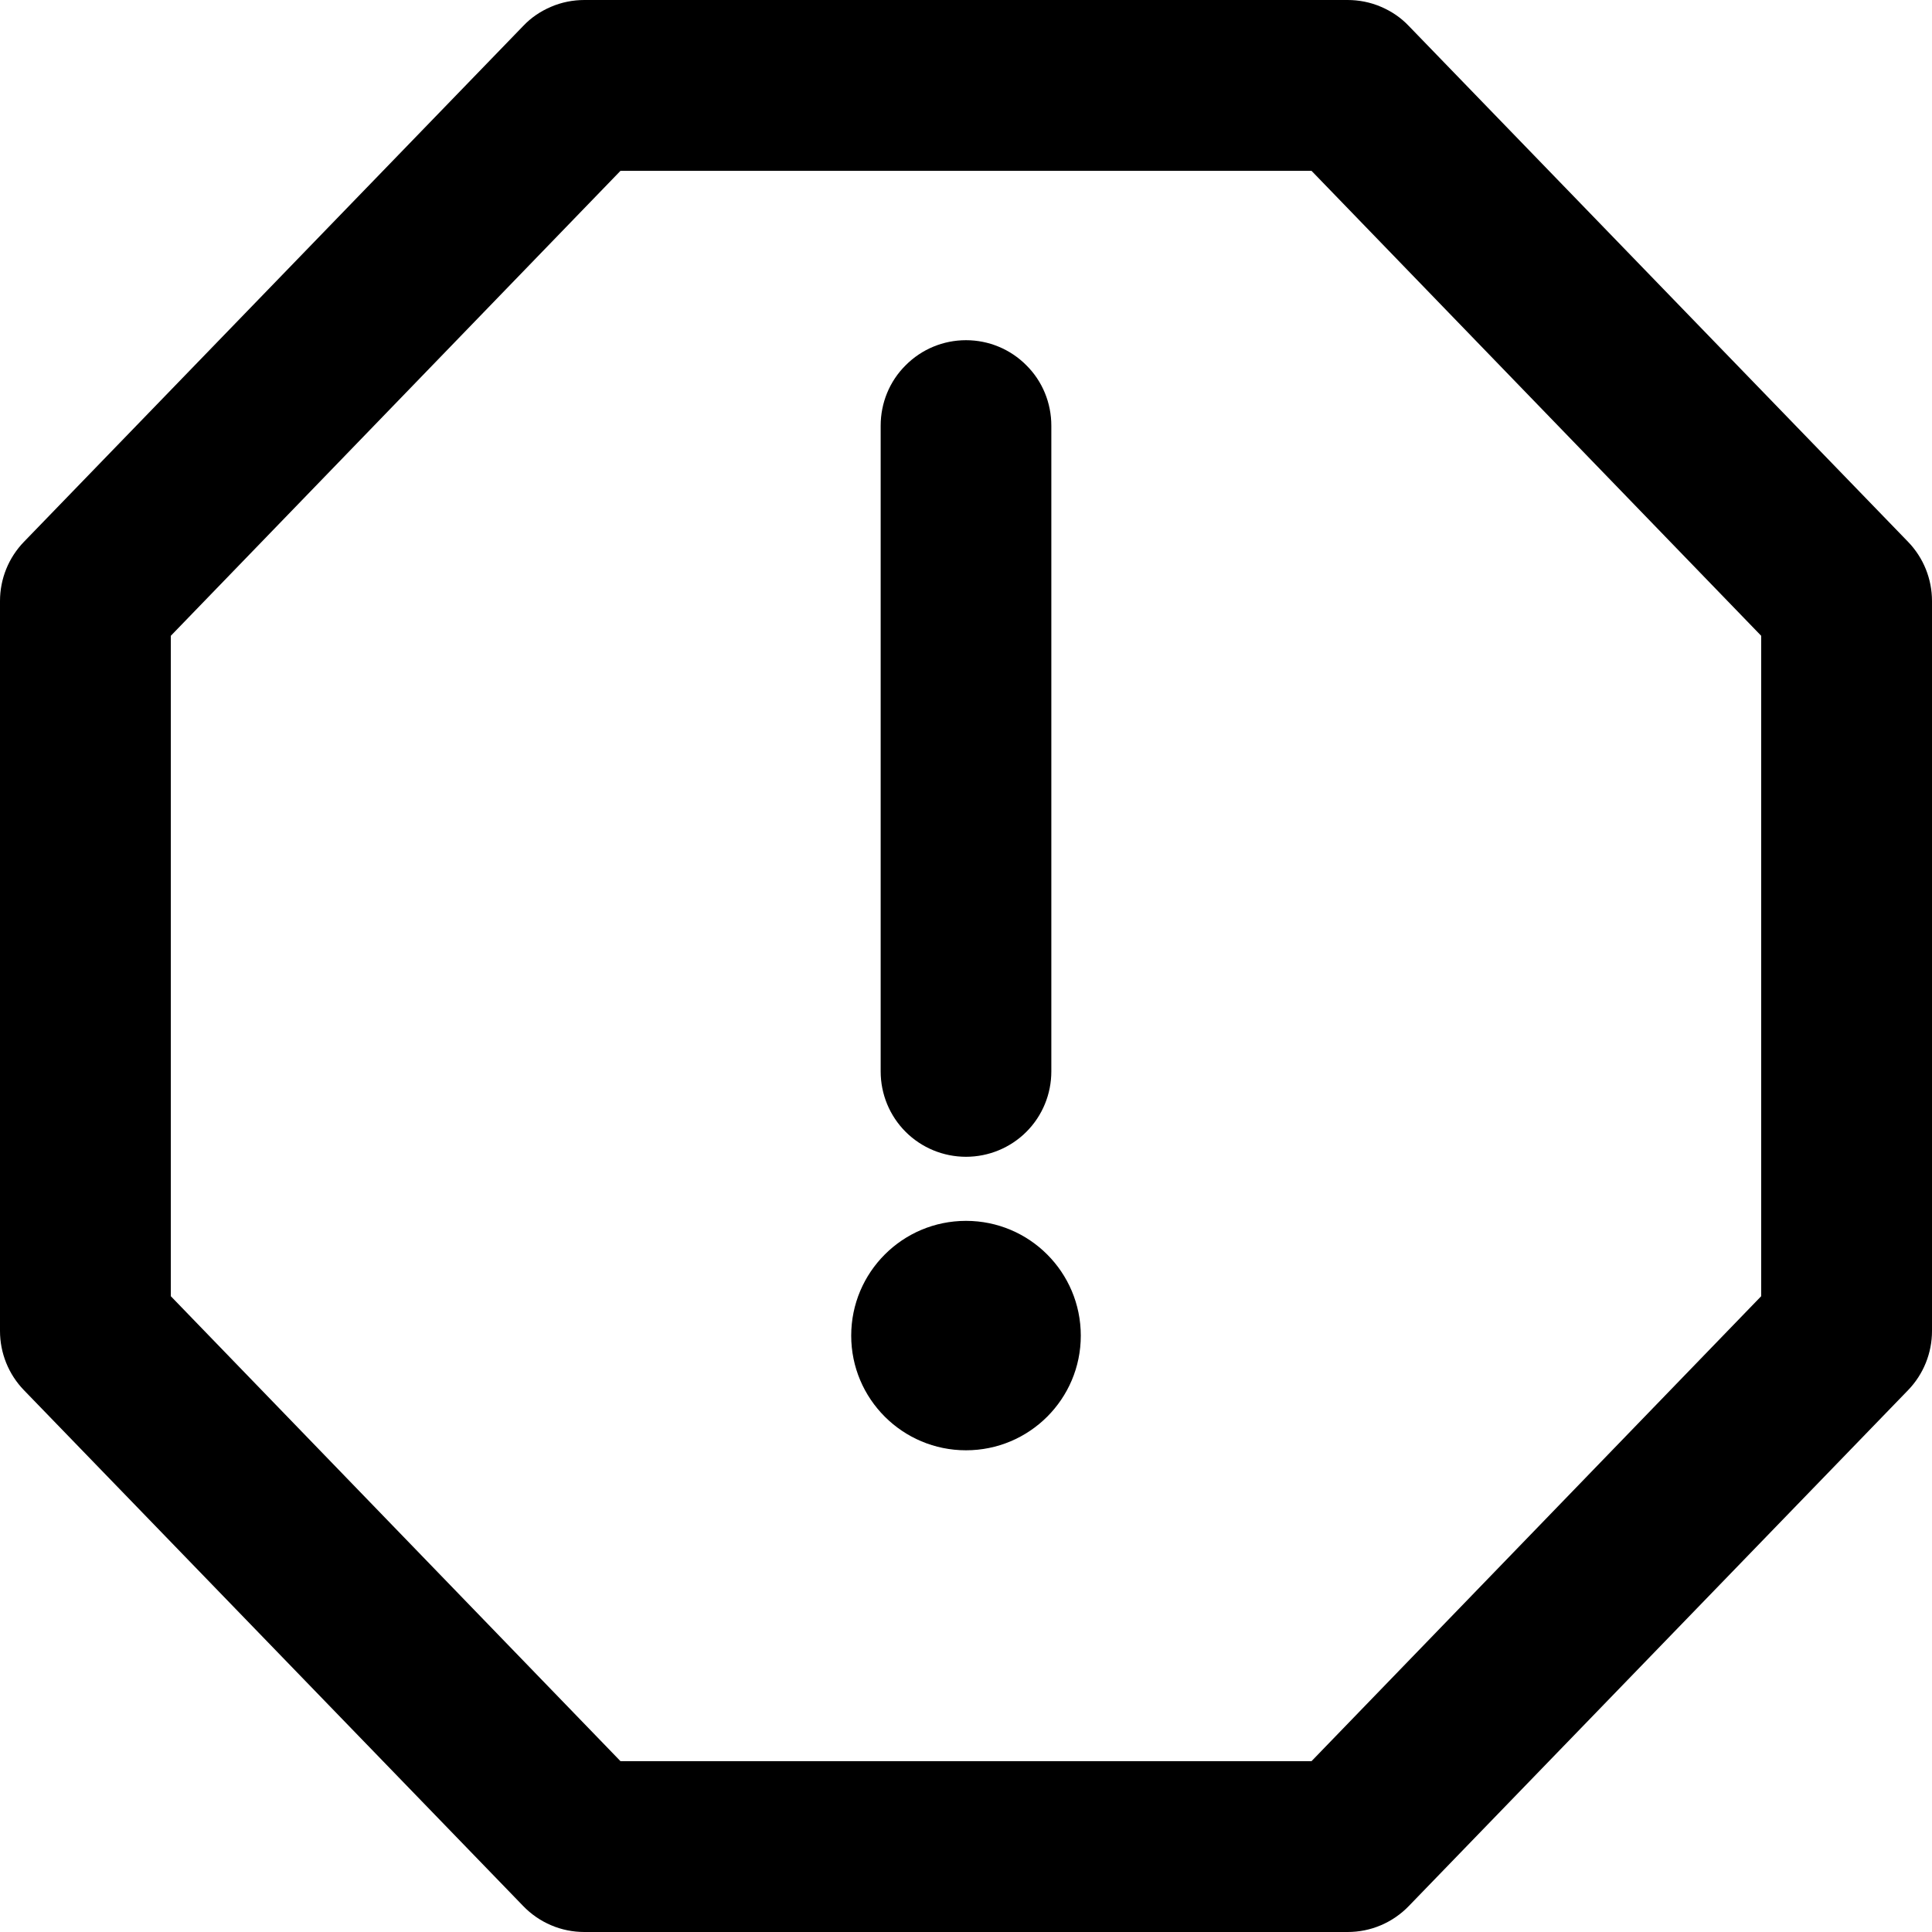
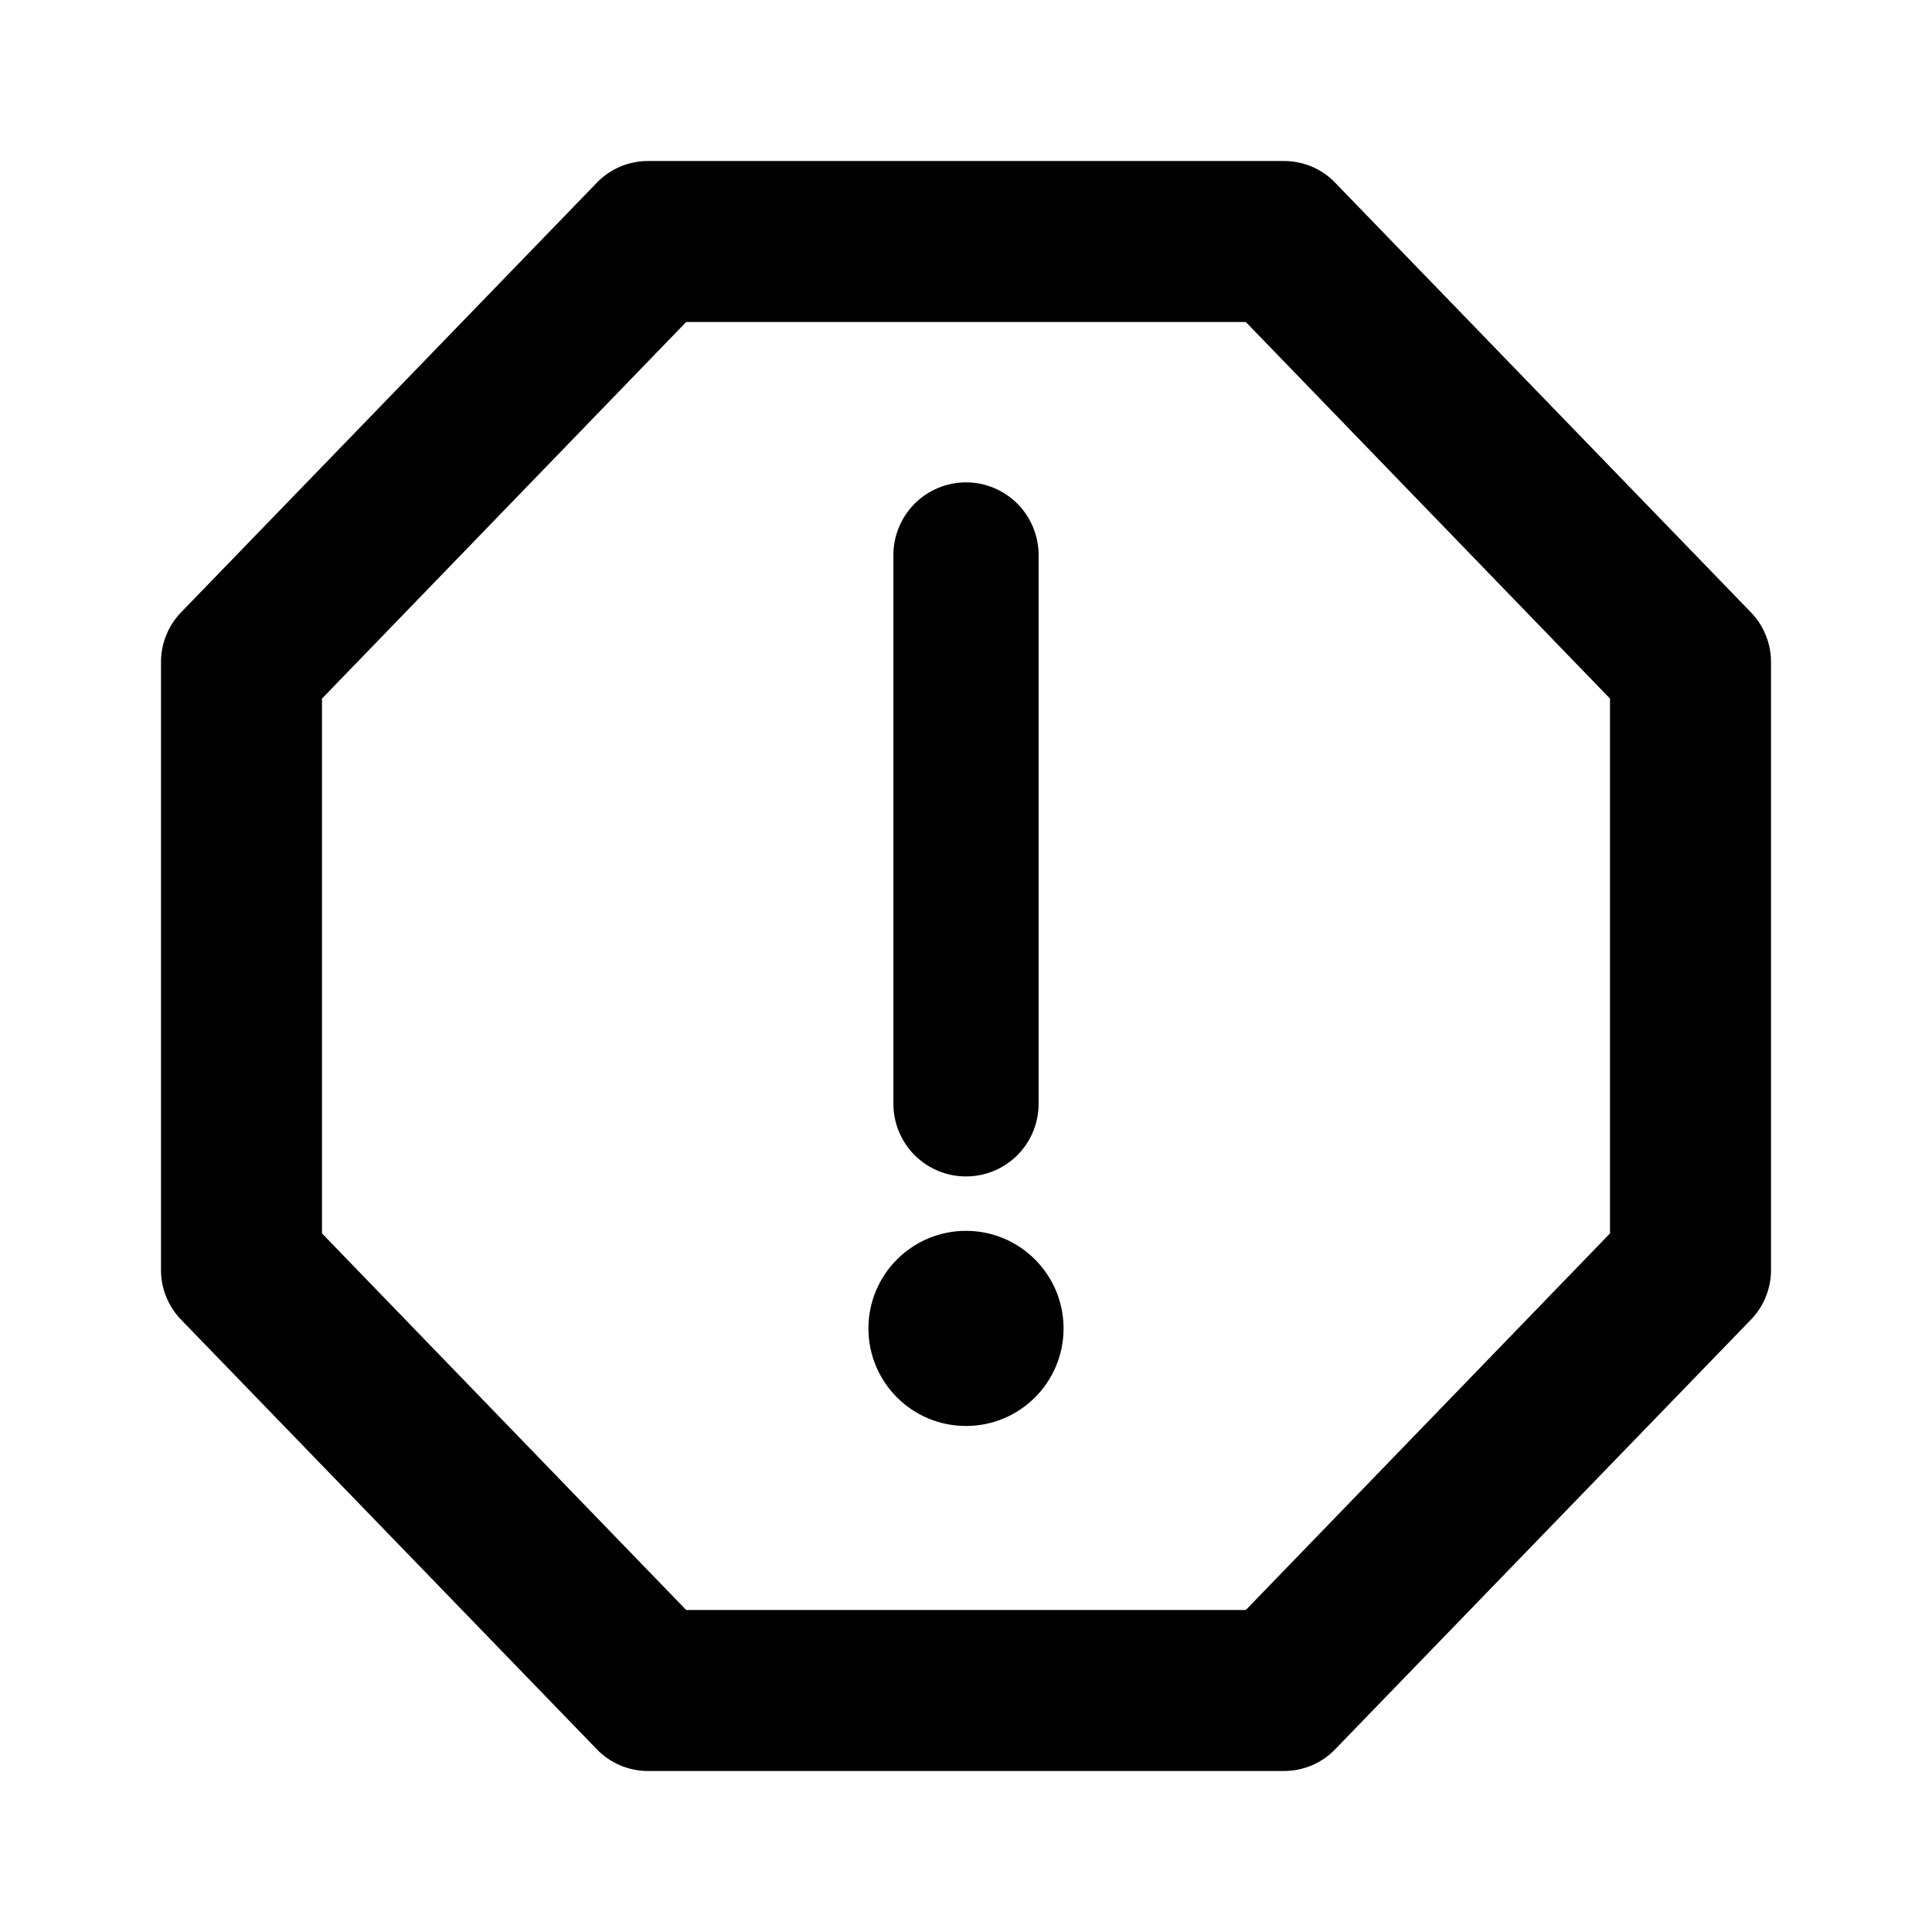
<svg xmlns="http://www.w3.org/2000/svg" width="12" height="12" viewBox="0 0 12 12">
-   <path fill-rule="evenodd" clip-rule="evenodd" d="M3.63 0C3.559 0 3.488 0.014 3.423 0.042C3.357 0.07 3.298 0.11 3.249 0.162L0.149 3.365C0.053 3.464 0 3.596 0 3.733V8.267C0 8.404 0.053 8.536 0.149 8.635L3.249 11.838C3.298 11.889 3.357 11.93 3.423 11.958C3.488 11.986 3.559 12 3.63 12H8.37C8.441 12 8.512 11.986 8.577 11.958C8.643 11.93 8.702 11.889 8.751 11.838L11.851 8.635C11.947 8.536 12 8.404 12 8.267V3.733C12 3.596 11.947 3.464 11.851 3.365L8.751 0.162C8.702 0.11 8.643 0.07 8.577 0.042C8.512 0.014 8.441 0 8.37 0H3.63ZM3.854 1.061H8.146L10.939 3.949V8.051L8.146 10.939H3.854L1.061 8.051V3.949L3.854 1.061ZM6 2.113C5.859 2.113 5.724 2.169 5.625 2.269C5.525 2.368 5.47 2.503 5.47 2.644V6.655C5.47 6.795 5.525 6.93 5.625 7.03C5.724 7.129 5.859 7.185 6 7.185C6.141 7.185 6.276 7.129 6.375 7.03C6.475 6.93 6.53 6.795 6.53 6.655V2.644C6.53 2.503 6.475 2.368 6.375 2.269C6.276 2.169 6.141 2.113 6 2.113ZM6 7.583C5.606 7.583 5.287 7.902 5.287 8.296C5.287 8.689 5.606 9.008 6 9.008C6.394 9.008 6.713 8.689 6.713 8.296C6.713 7.902 6.394 7.583 6 7.583Z" />
+   <path fill-rule="evenodd" clip-rule="evenodd" d="M4.025 1C3.966 1 3.907 1.012 3.852 1.035C3.798 1.058 3.748 1.092 3.707 1.135L1.124 3.804C1.045 3.886 1 3.997 1 4.111V7.889C1 8.004 1.045 8.114 1.124 8.196L3.707 10.865C3.748 10.908 3.798 10.942 3.852 10.965C3.907 10.988 3.966 11 4.025 11H7.975C8.034 11 8.093 10.988 8.148 10.965C8.202 10.942 8.252 10.908 8.293 10.865L10.876 8.196C10.955 8.114 11 8.004 11 7.889V4.111C11 3.997 10.955 3.886 10.876 3.804L8.293 1.135C8.252 1.092 8.202 1.058 8.148 1.035C8.093 1.012 8.034 1 7.975 1H4.025ZM4.262 2H7.738L10 4.339V7.661L7.738 10H4.262L2 7.661V4.339L4.262 2ZM6 2.996C5.88 2.996 5.766 3.044 5.681 3.128C5.597 3.213 5.549 3.328 5.549 3.447V6.856C5.549 6.976 5.597 7.091 5.681 7.175C5.766 7.26 5.88 7.307 6 7.307C6.12 7.307 6.234 7.26 6.319 7.175C6.403 7.091 6.451 6.976 6.451 6.856V3.447C6.451 3.328 6.403 3.213 6.319 3.128C6.234 3.044 6.12 2.996 6 2.996ZM6 7.645C5.665 7.645 5.394 7.917 5.394 8.251C5.394 8.586 5.665 8.857 6 8.857C6.335 8.857 6.606 8.586 6.606 8.251C6.606 7.917 6.335 7.645 6 7.645Z" />
</svg>
